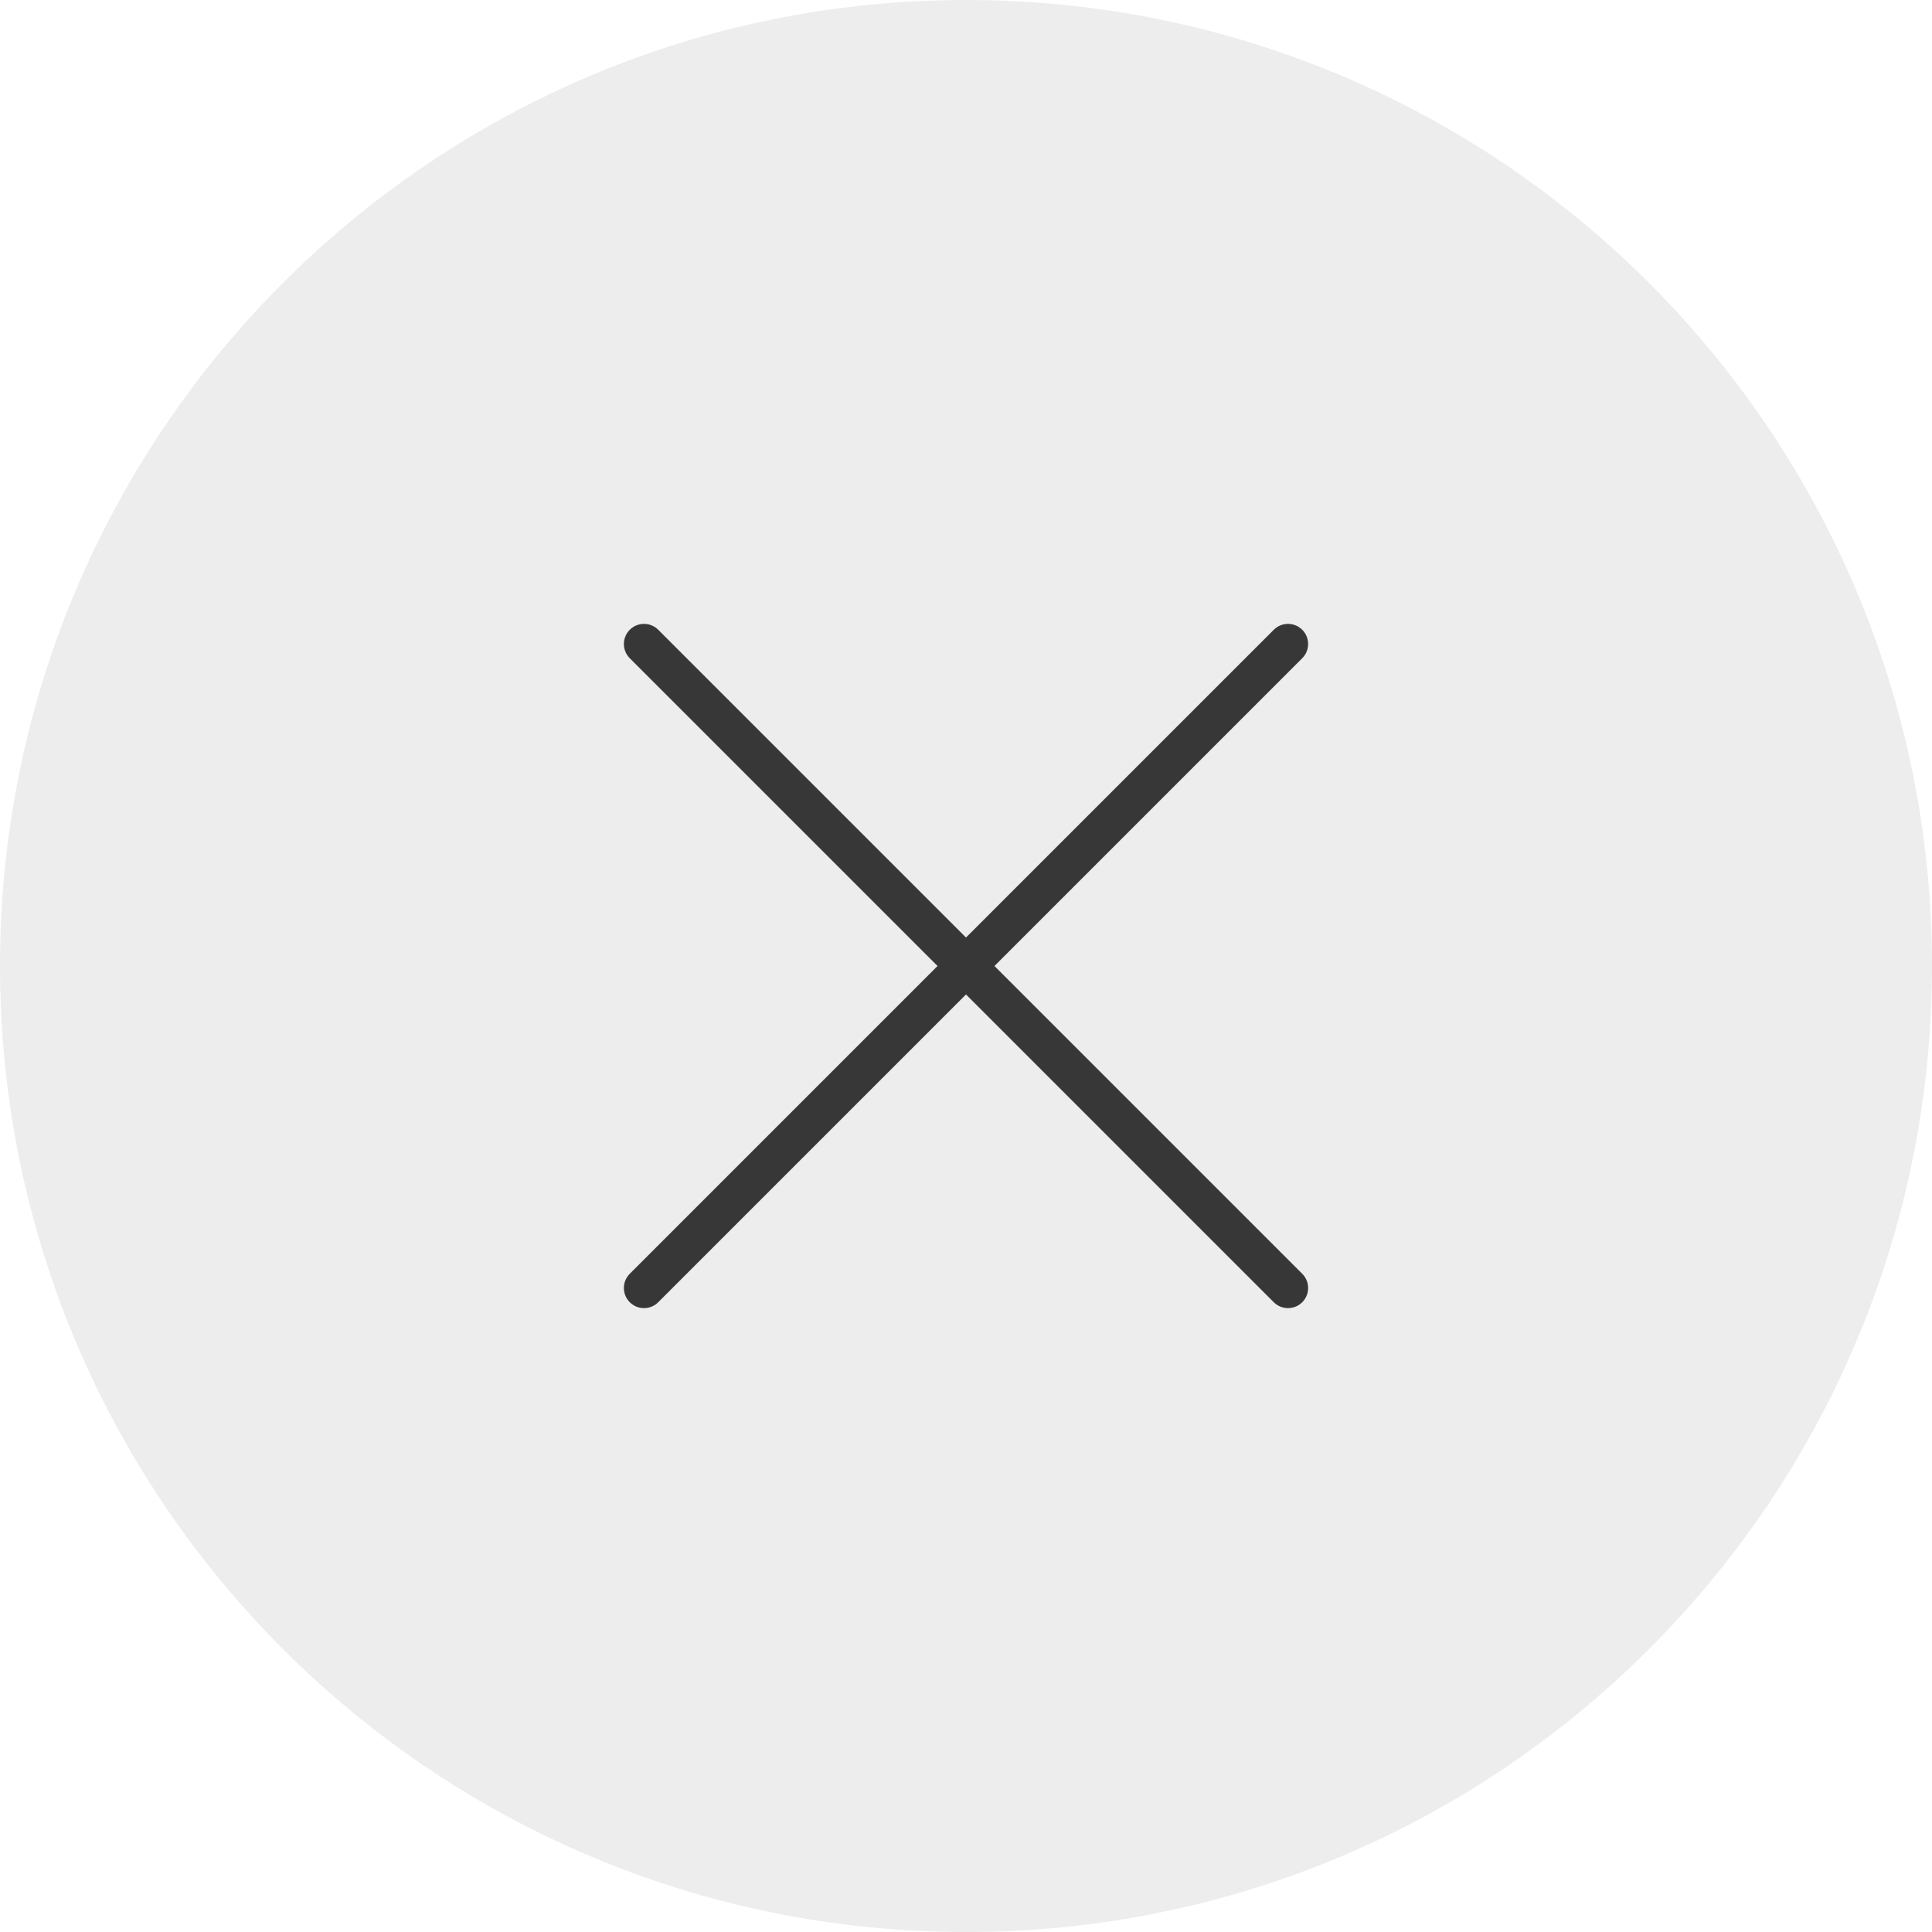
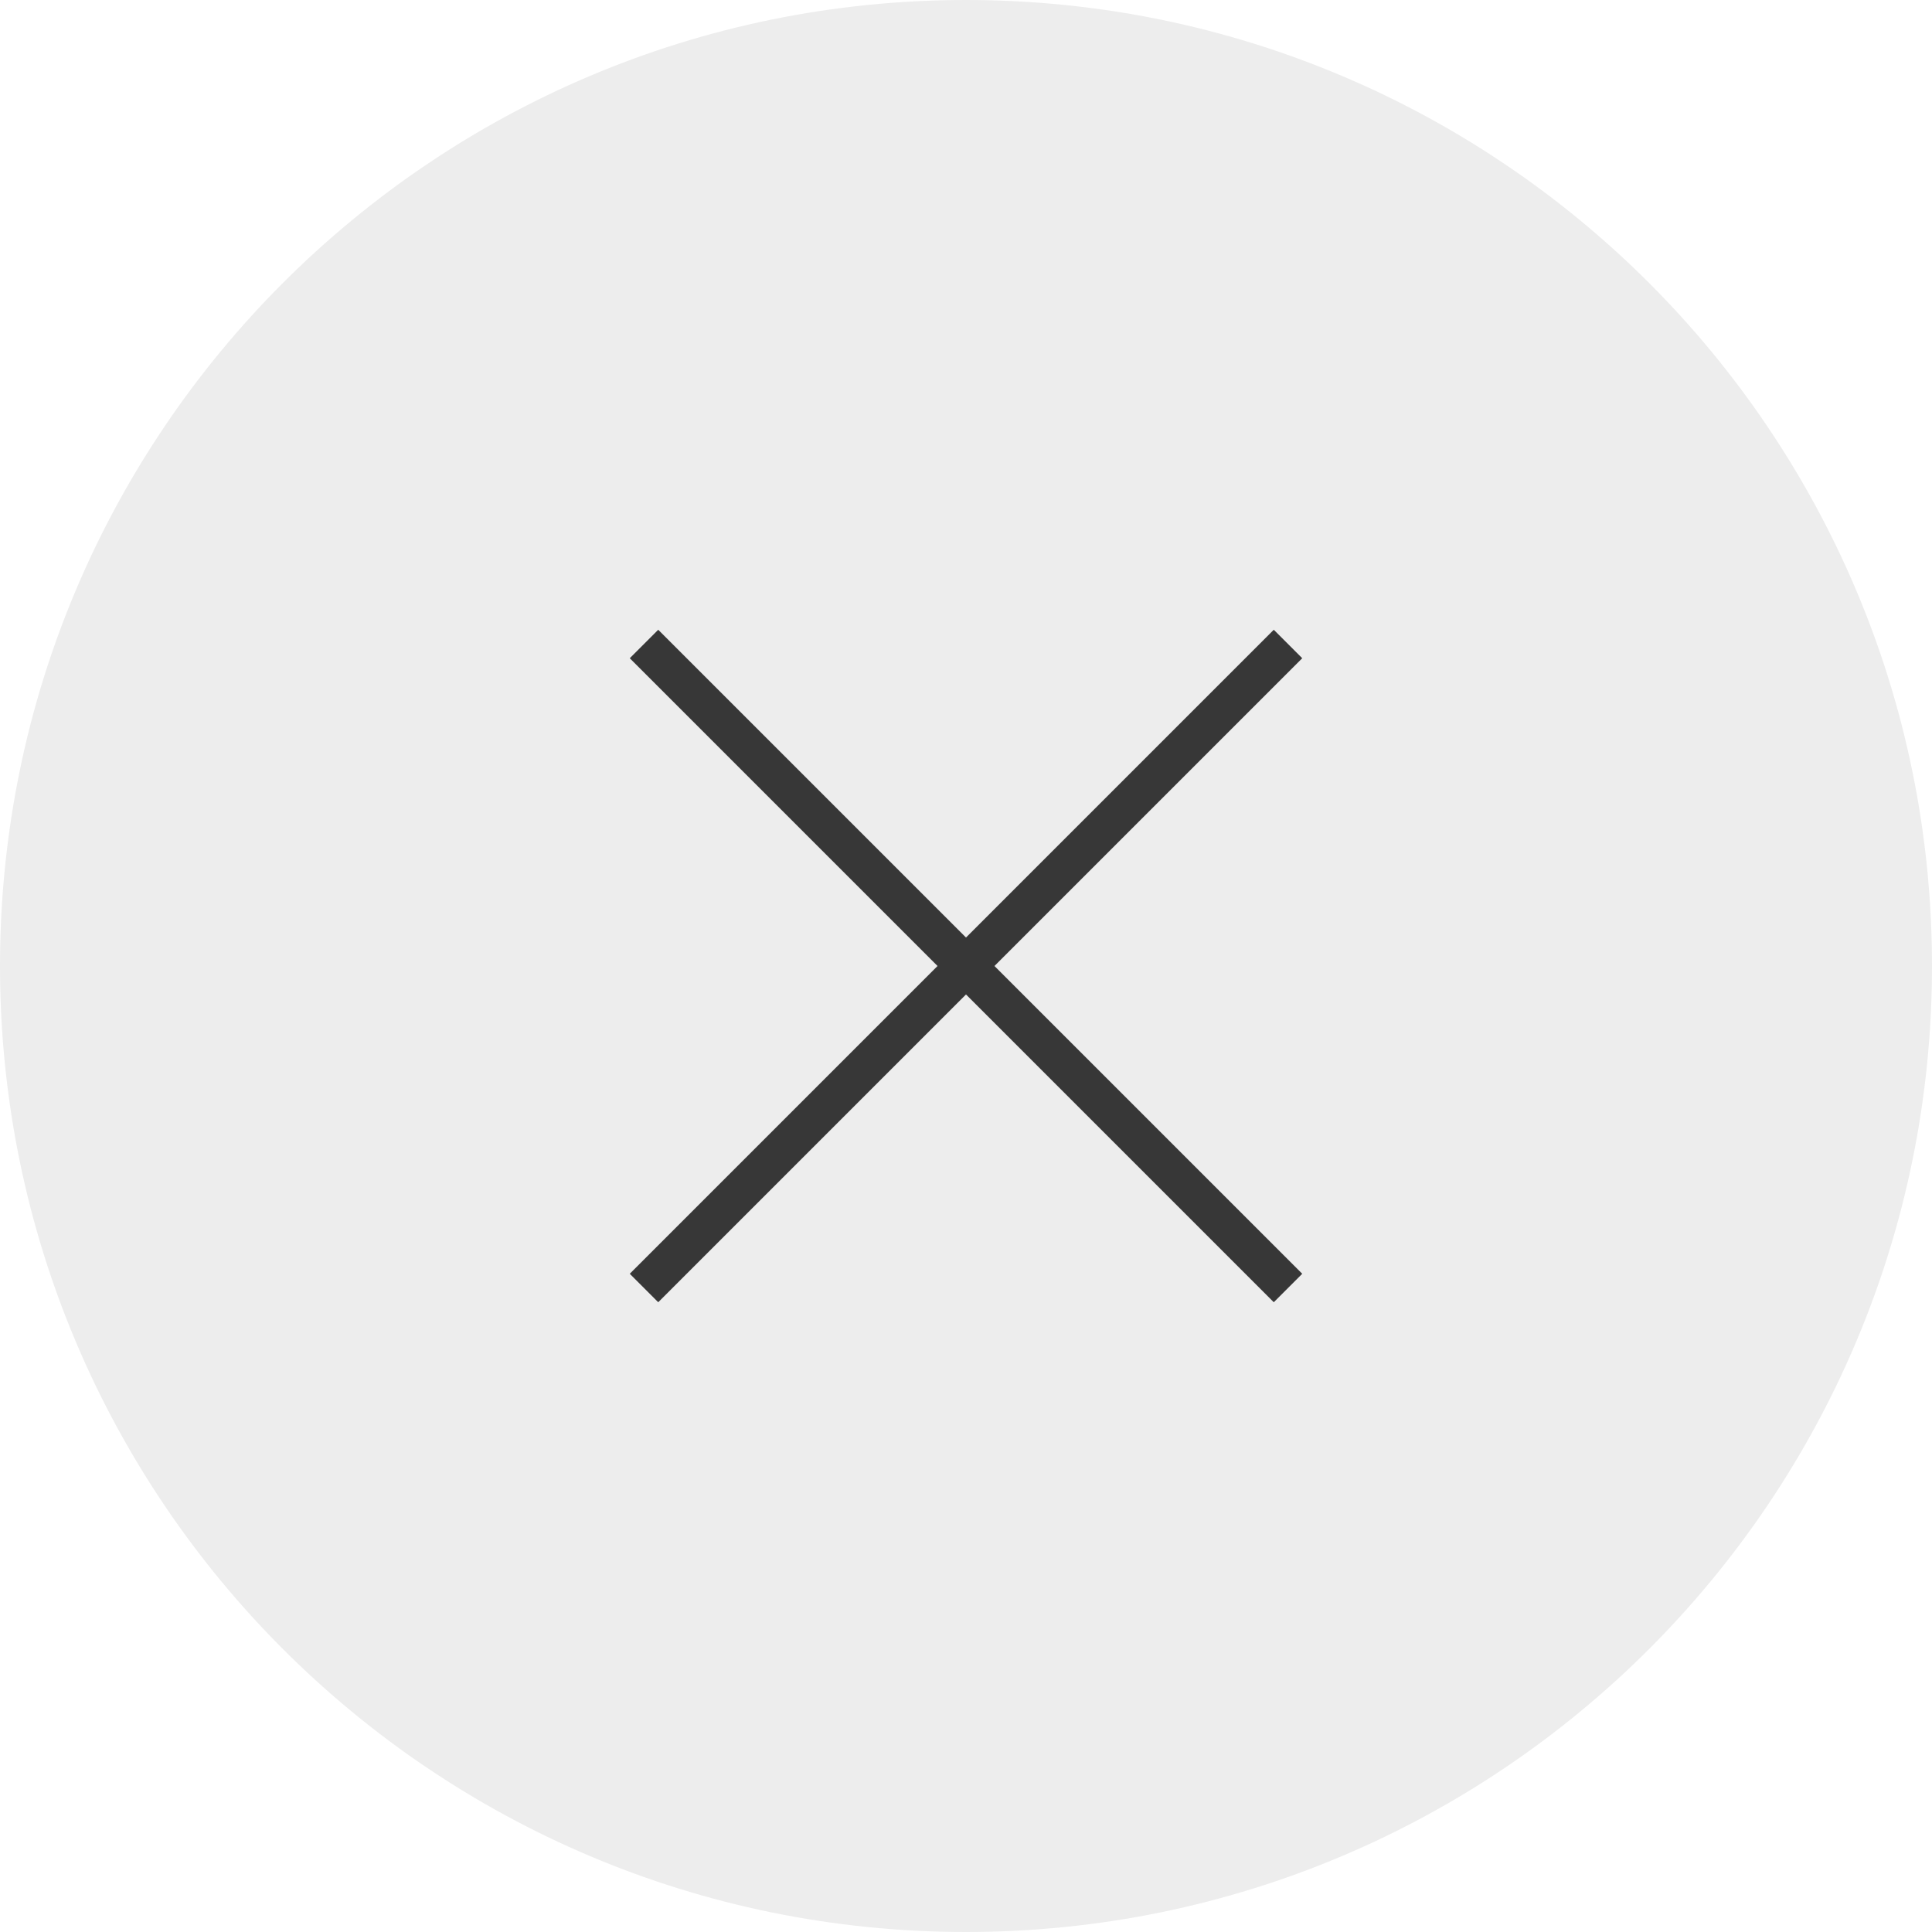
<svg xmlns="http://www.w3.org/2000/svg" width="48" height="48" viewBox="0 0 48 48" fill="none">
  <rect width="48" height="48" rx="24" fill="#EDEDED" />
-   <path d="M16 16L32 32" stroke="#373737" stroke-linecap="round" />
-   <path d="M32 16L16 32" stroke="#373737" stroke-linecap="round" />
+   <path d="M16 16L32 32" stroke="#373737" strokeLinecap="round" />
+   <path d="M32 16L16 32" stroke="#373737" strokeLinecap="round" />
</svg>
